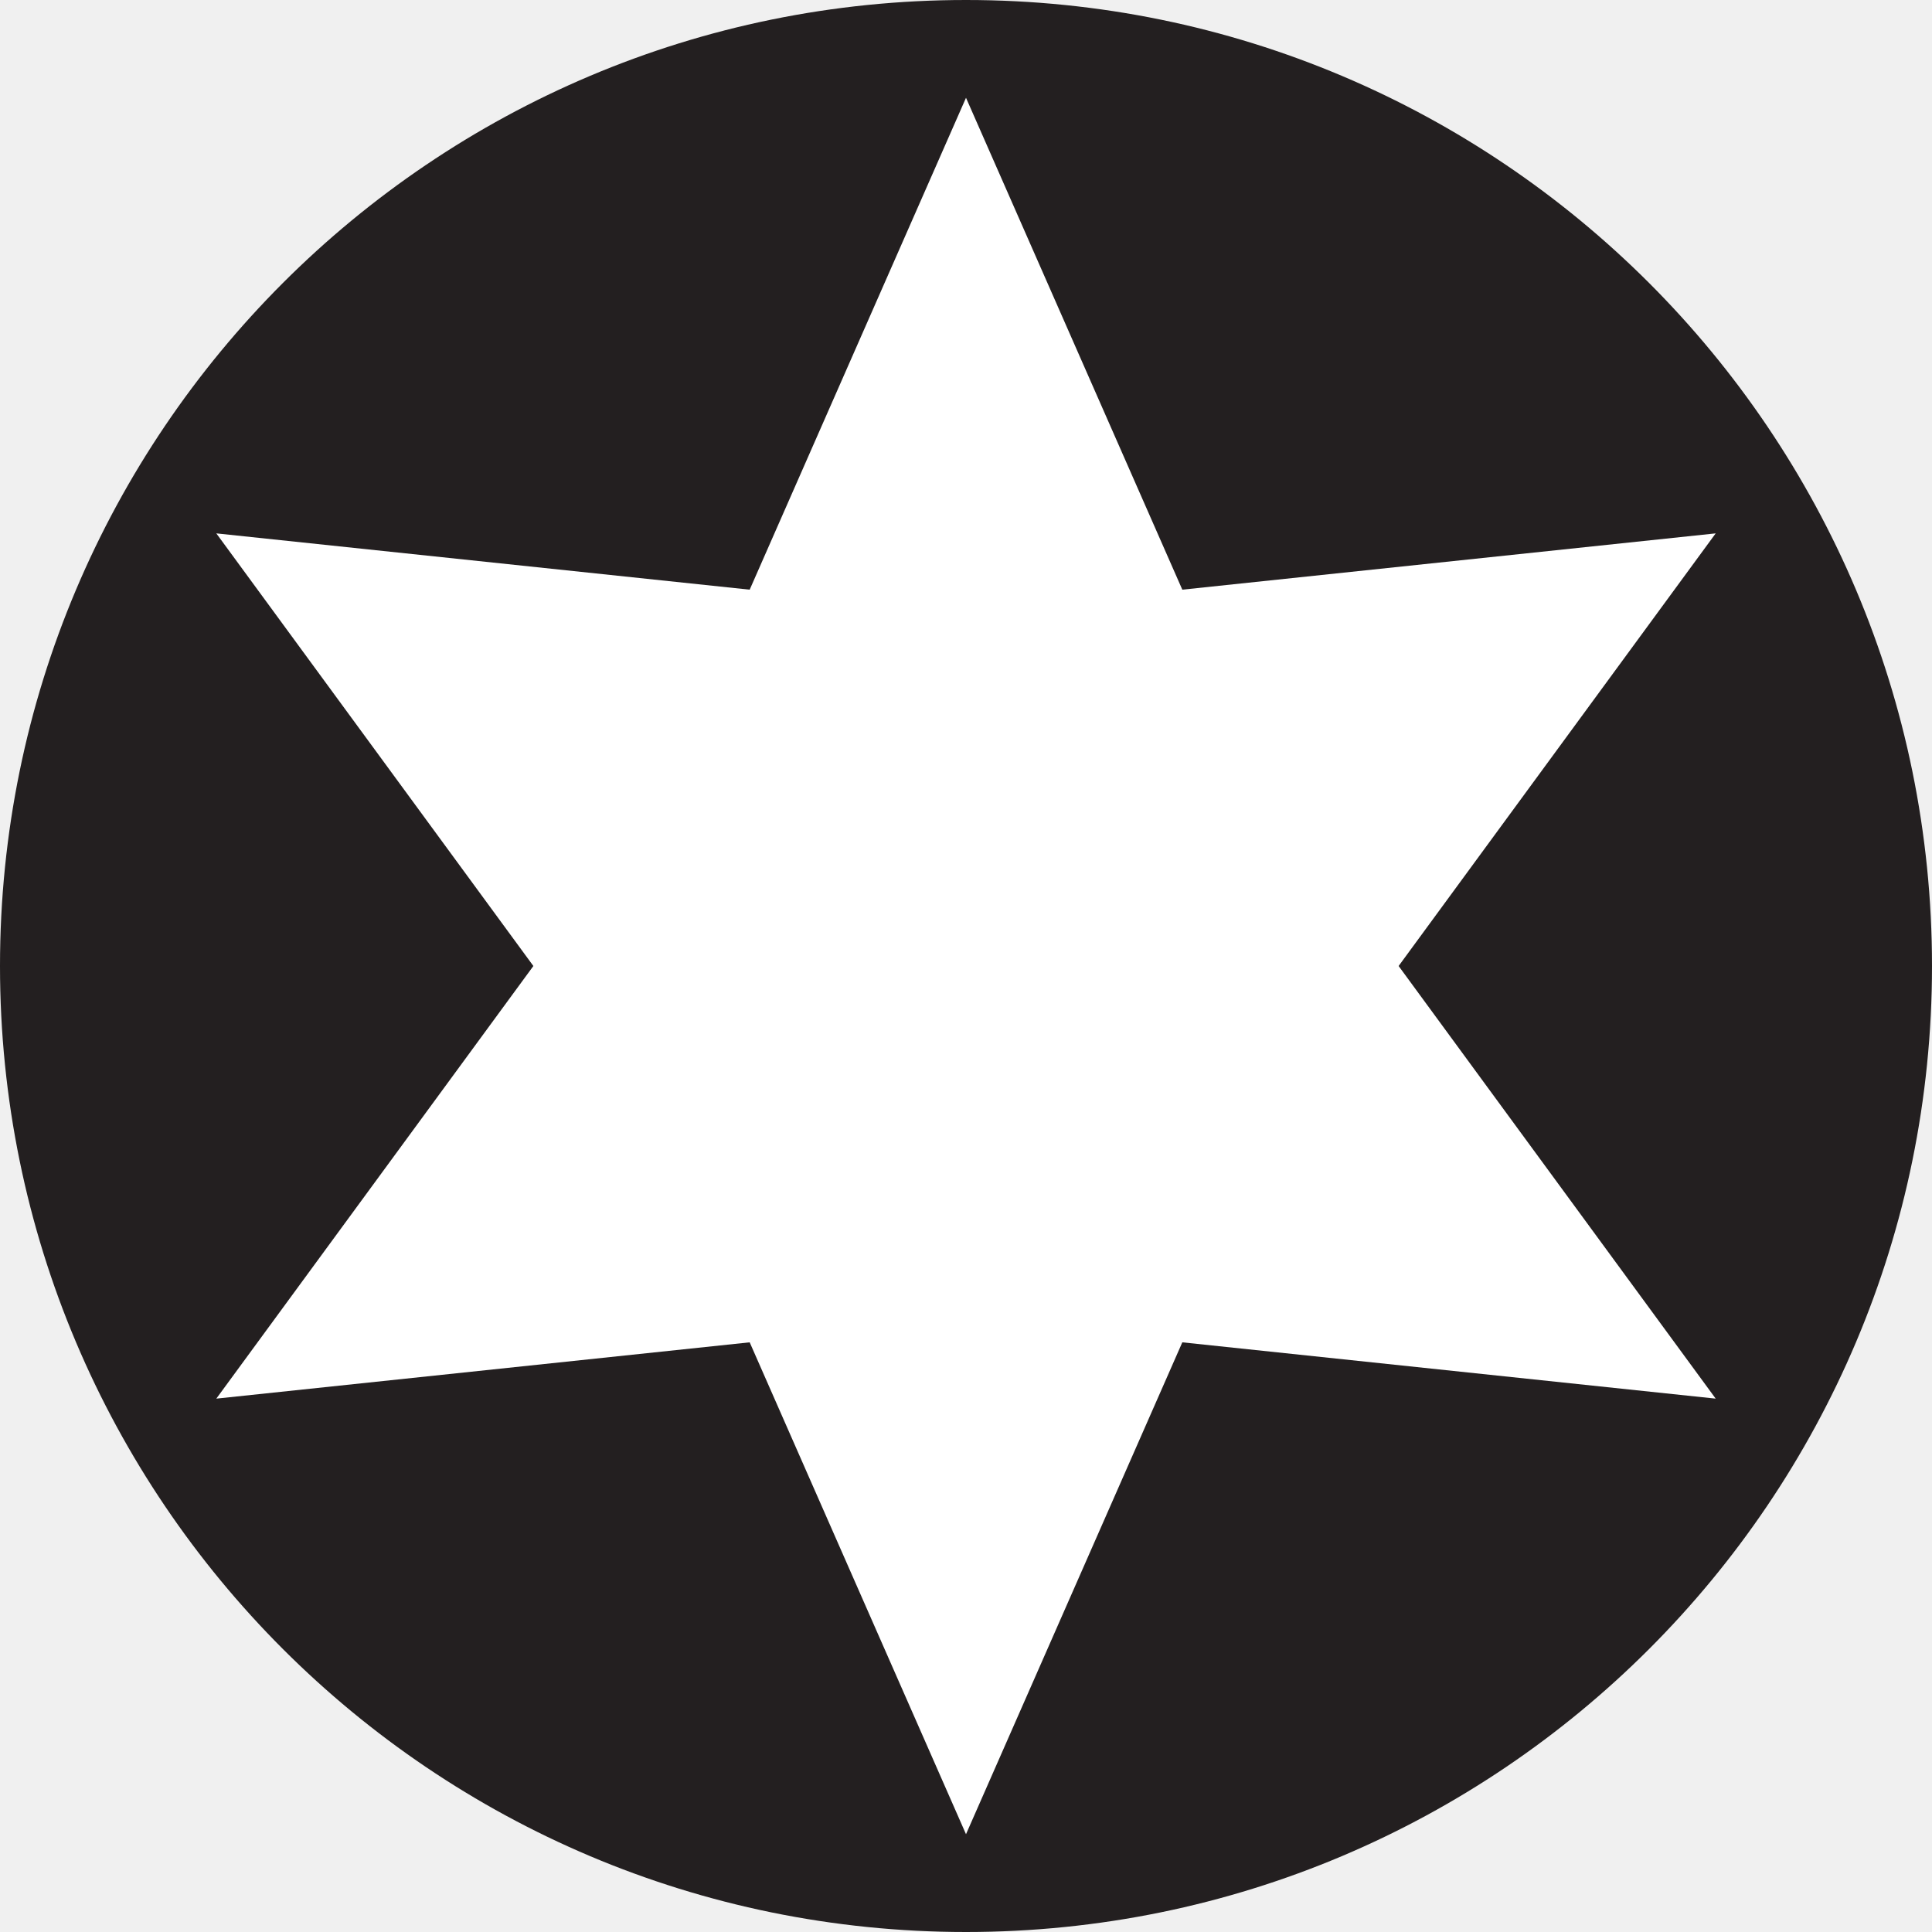
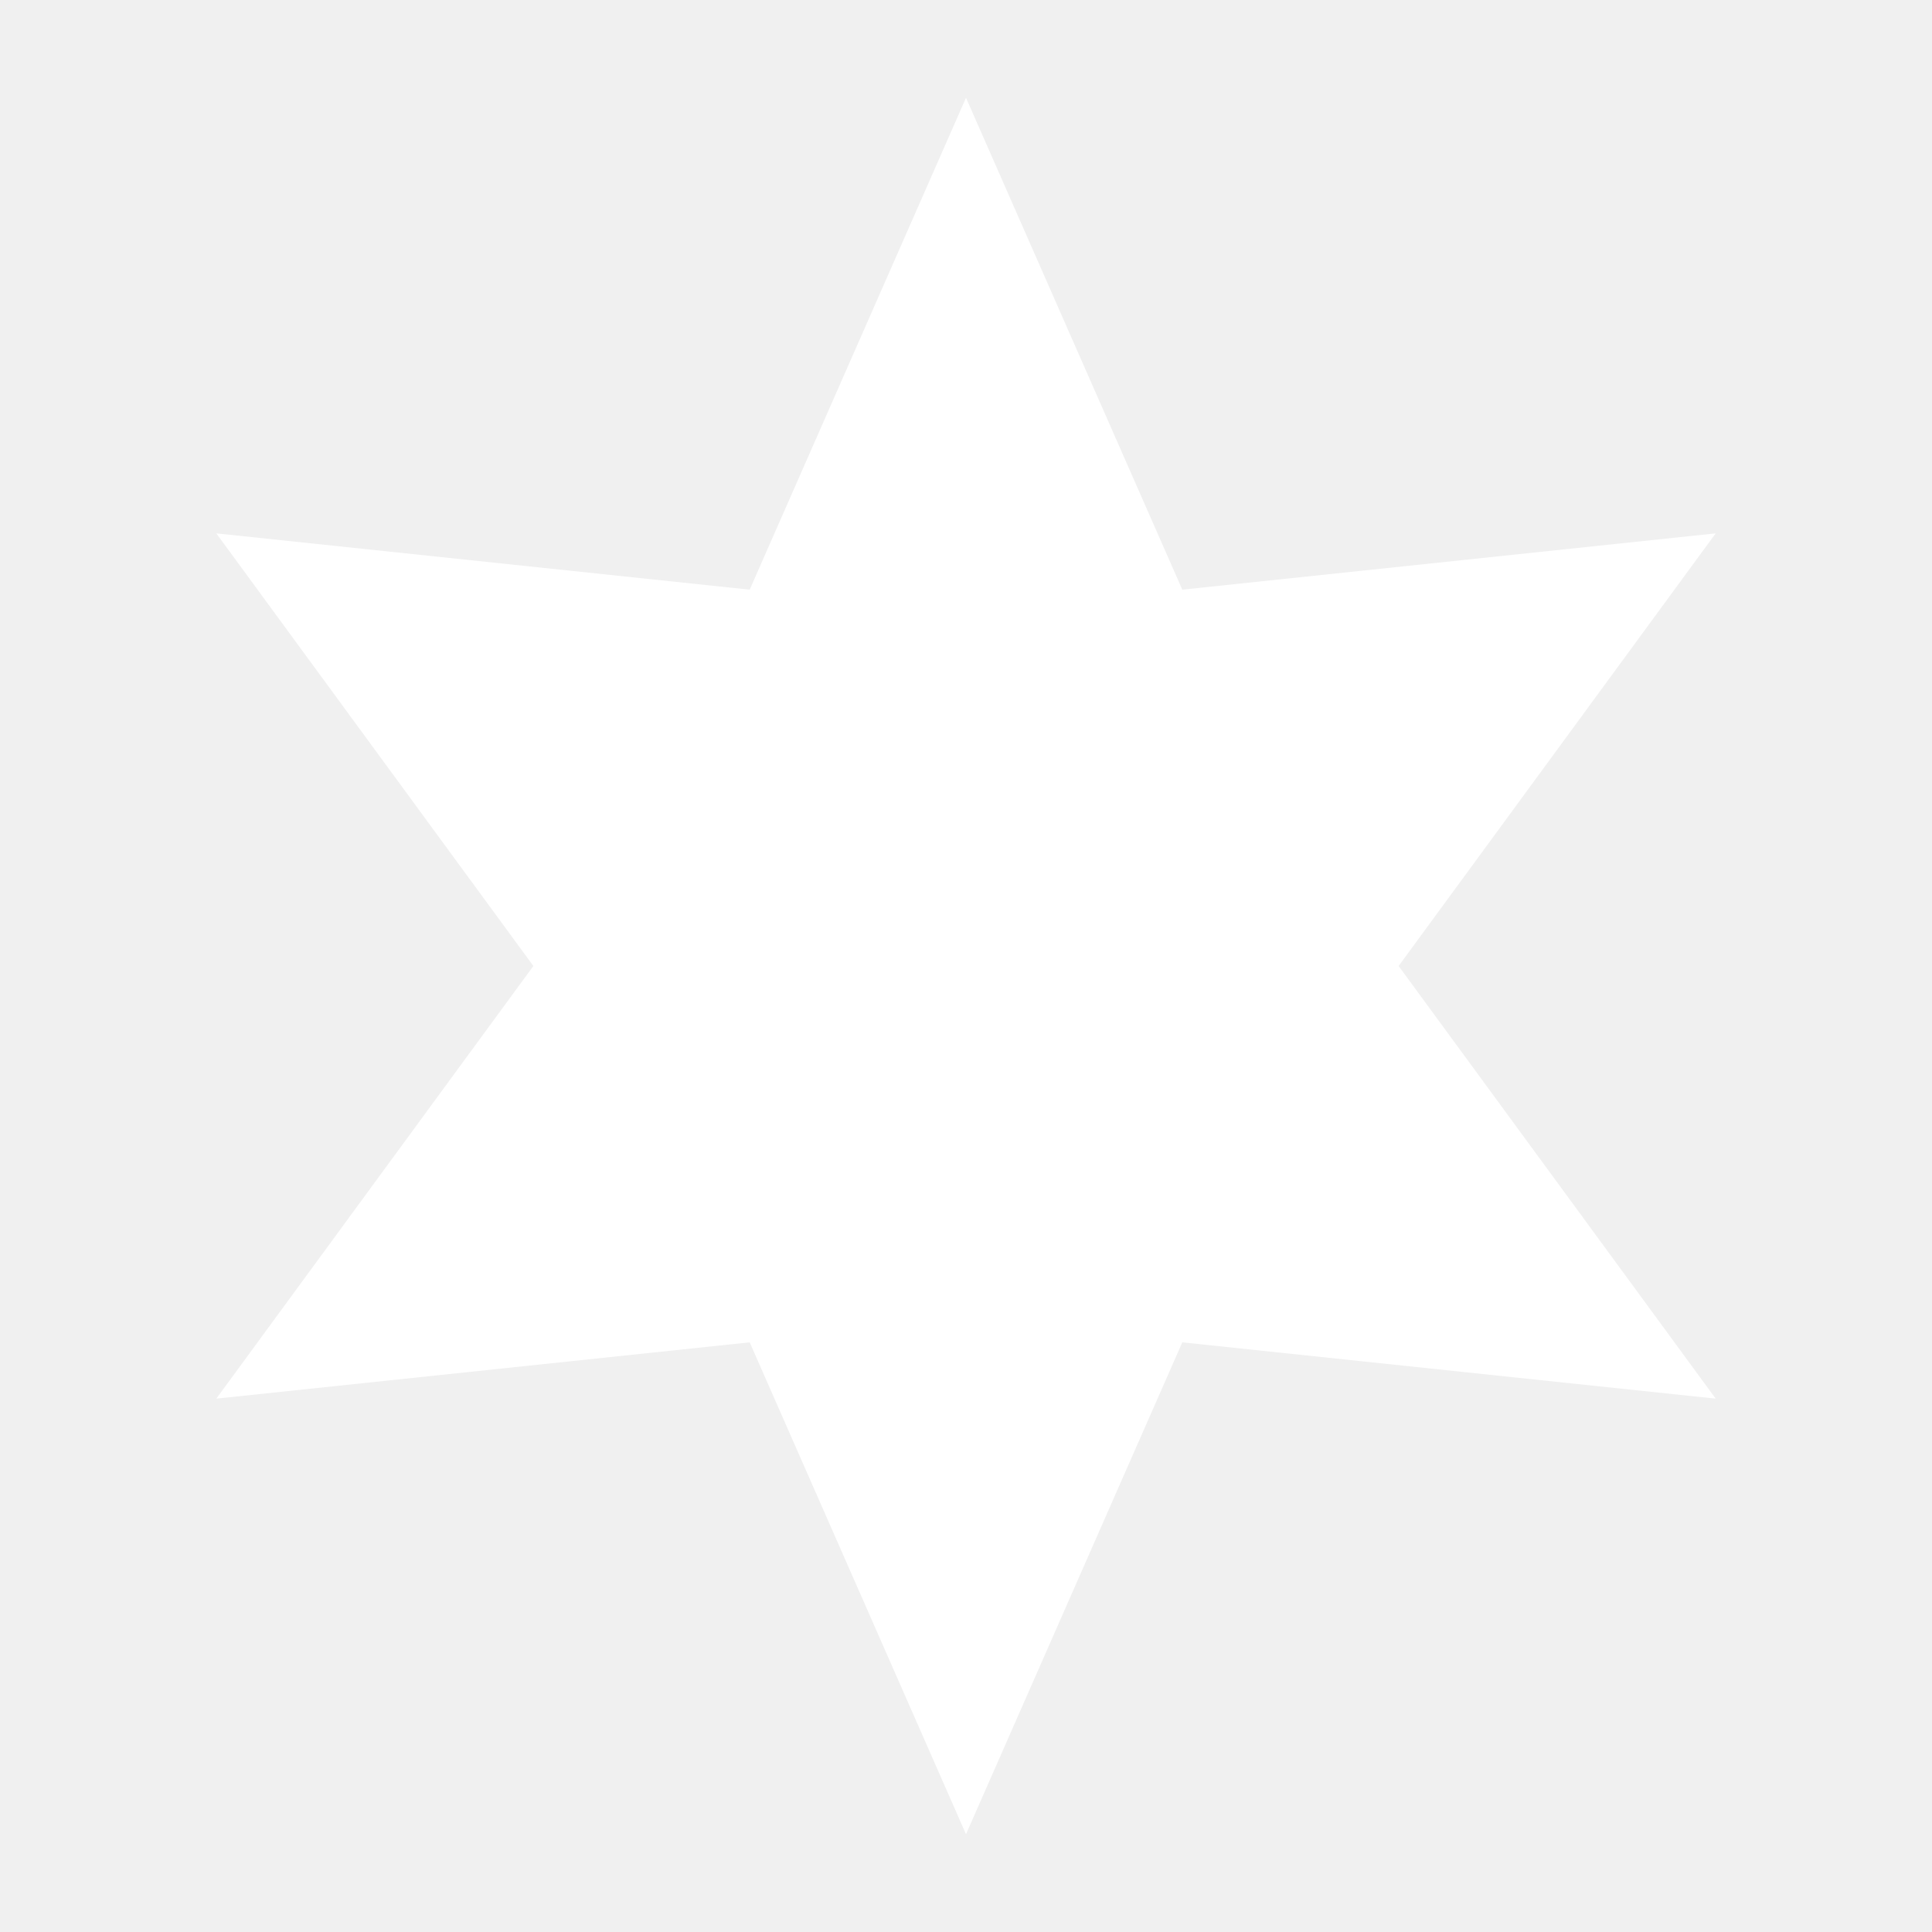
<svg xmlns="http://www.w3.org/2000/svg" viewBox="0 0 6.52 6.52" version="1.1" id="svg14">
  <defs id="defs4">
-     <style id="style2">.cls-1{fill:#231f20;}.cls-2{fill:#fff;}</style>
+     <style id="style2">
+             .cls-1 {
+                 fill: #ffffff;
+             }
+         </style>
  </defs>
  <g id="Layer_2" data-name="Layer 2">
    <g id="Layer_1-2" data-name="Layer 1">
-       <path class="cls-1" d="M0,3.26A3.26,3.26,0,1,1,3.26,6.52,3.26,3.26,0,0,1,0,3.26" id="path8" />
-       <polygon class="cls-2" points="4.72 3.26 5.79 4.72 3.99 4.53 3.26 6.19 2.53 4.53 0.73 4.72 1.8 3.26 0.73 1.8 2.53 1.99 3.26 0.33 3.99 1.99 5.79 1.8 4.72 3.26" id="polygon10" />
+       <polygon class="cls-1" points="4.72 3.26 5.79 4.72 3.99 4.53 3.26 6.19 2.53 4.53 0.73 4.72 1.8 3.26 0.73 1.8 2.53 1.99 3.26 0.33 3.99 1.99 5.79 1.8 4.72 3.26" id="polygon10" />
    </g>
  </g>
</svg>
